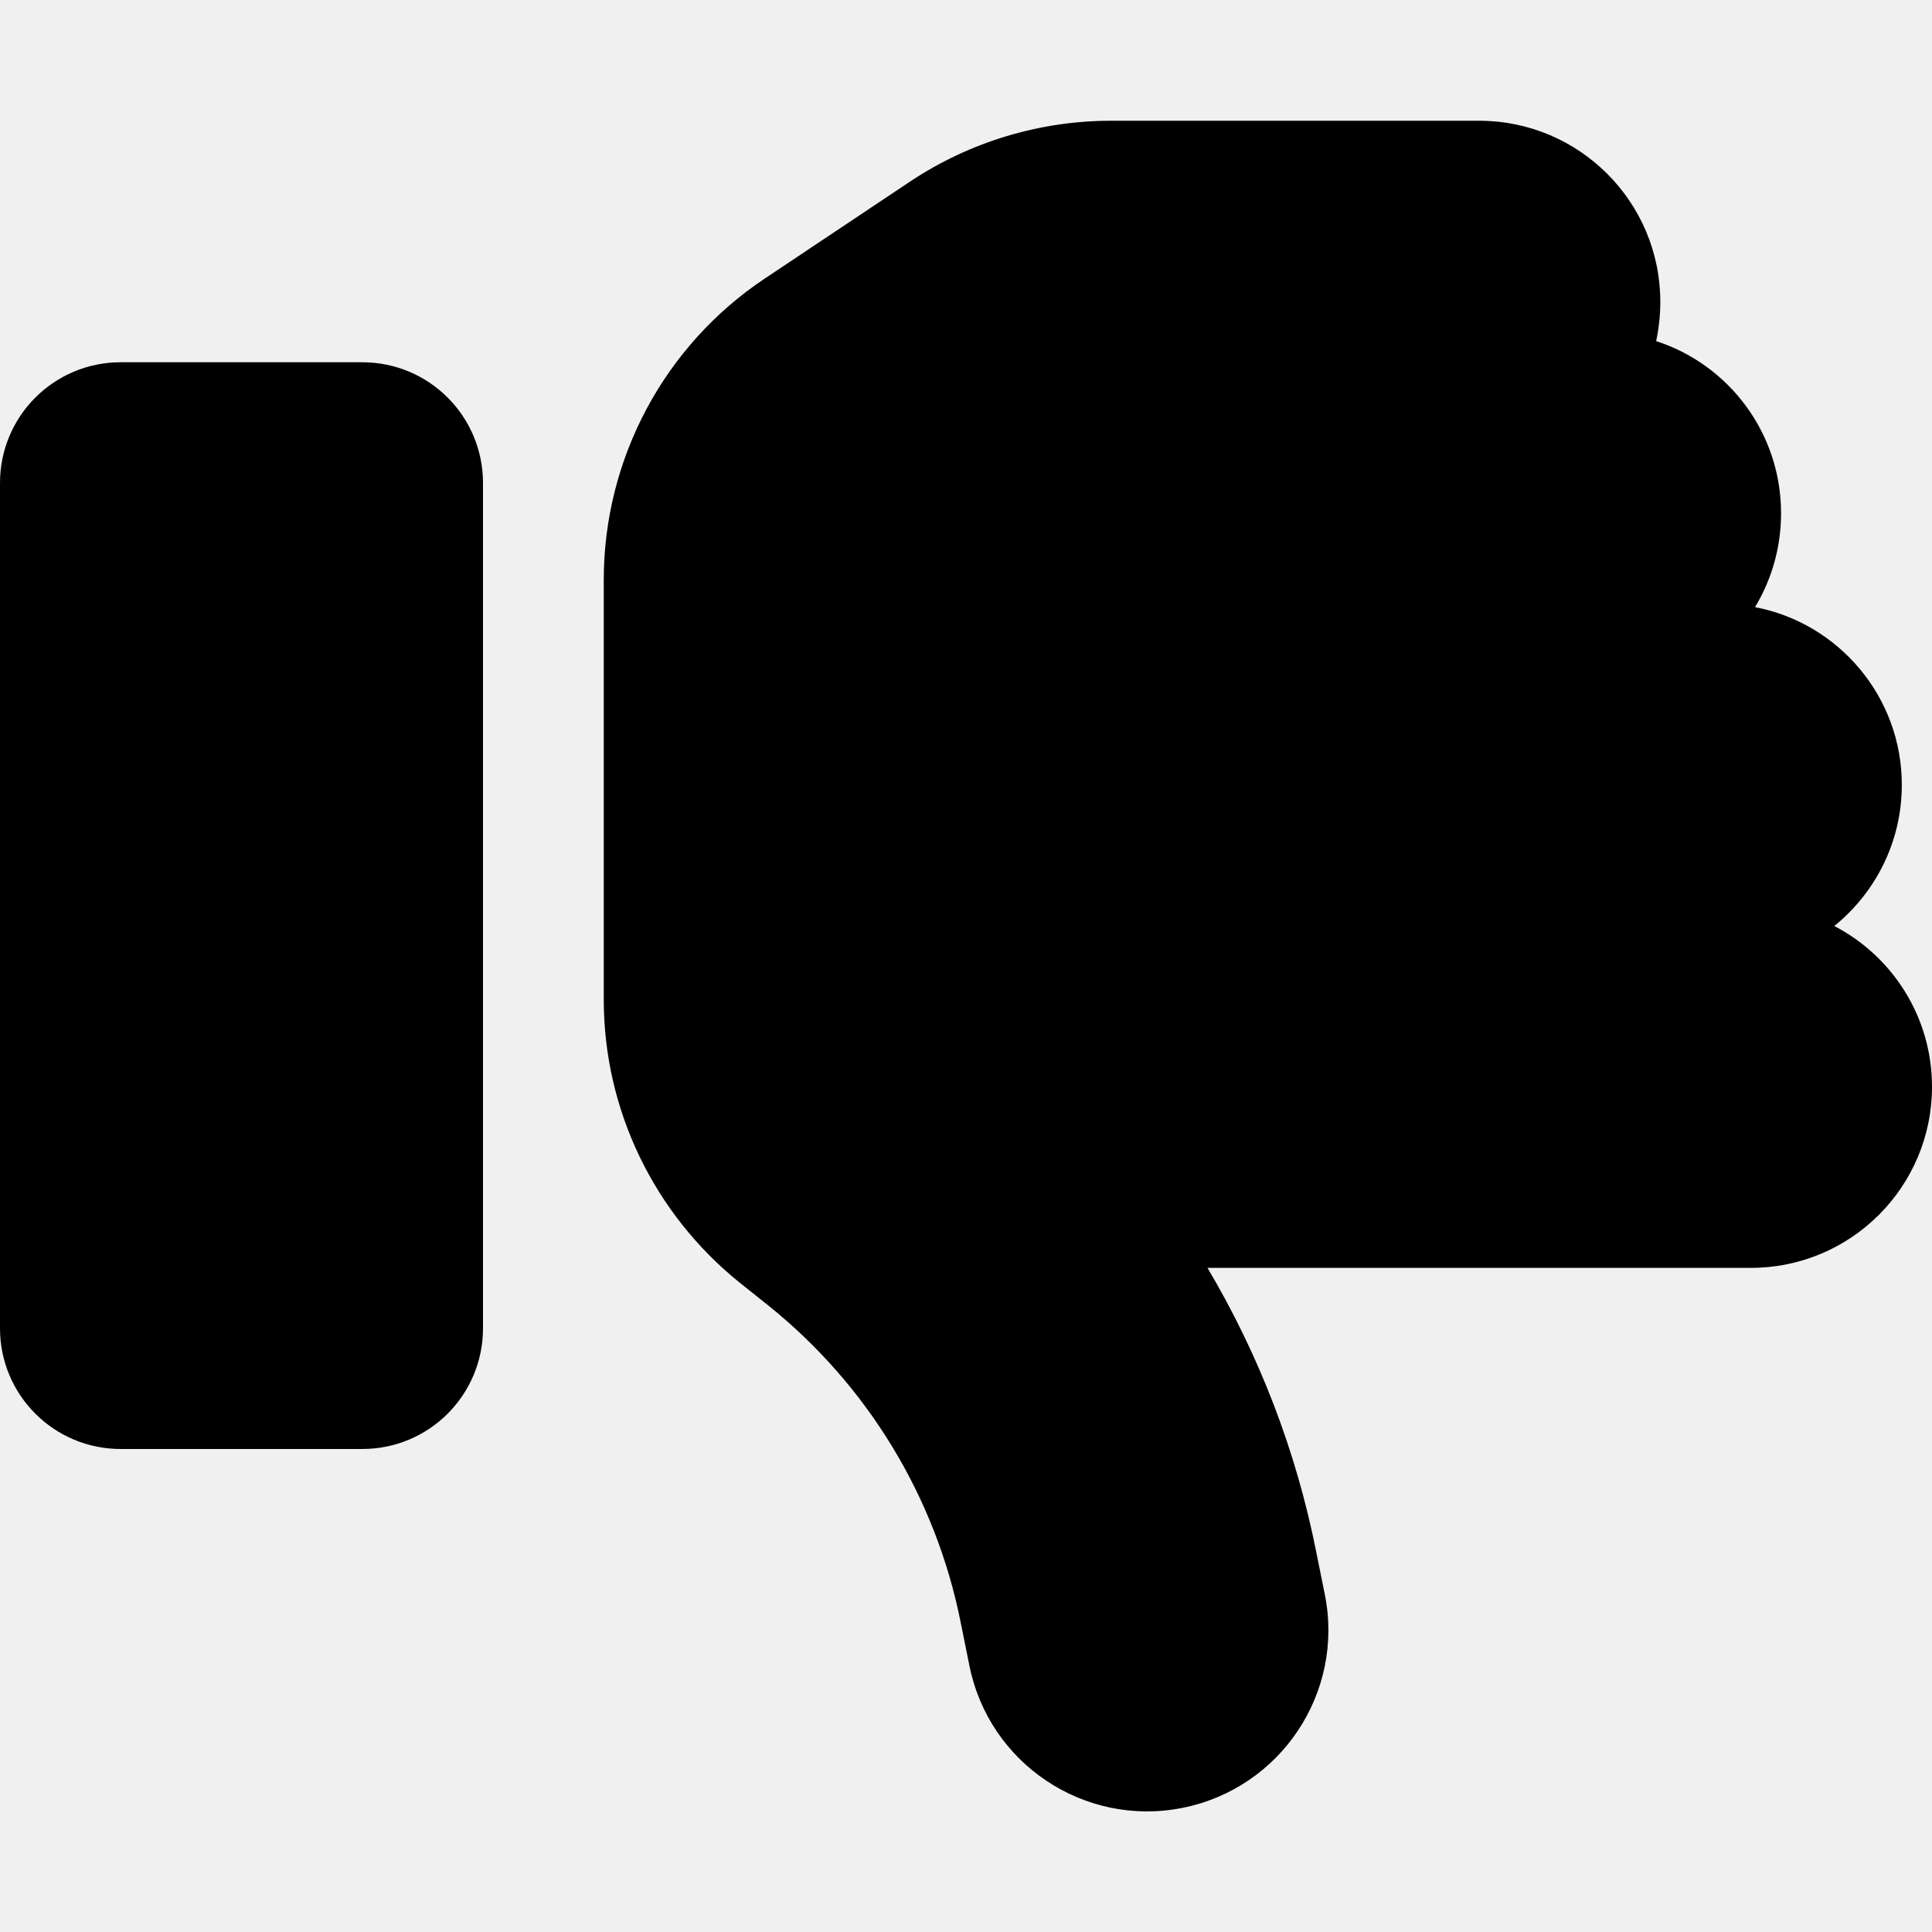
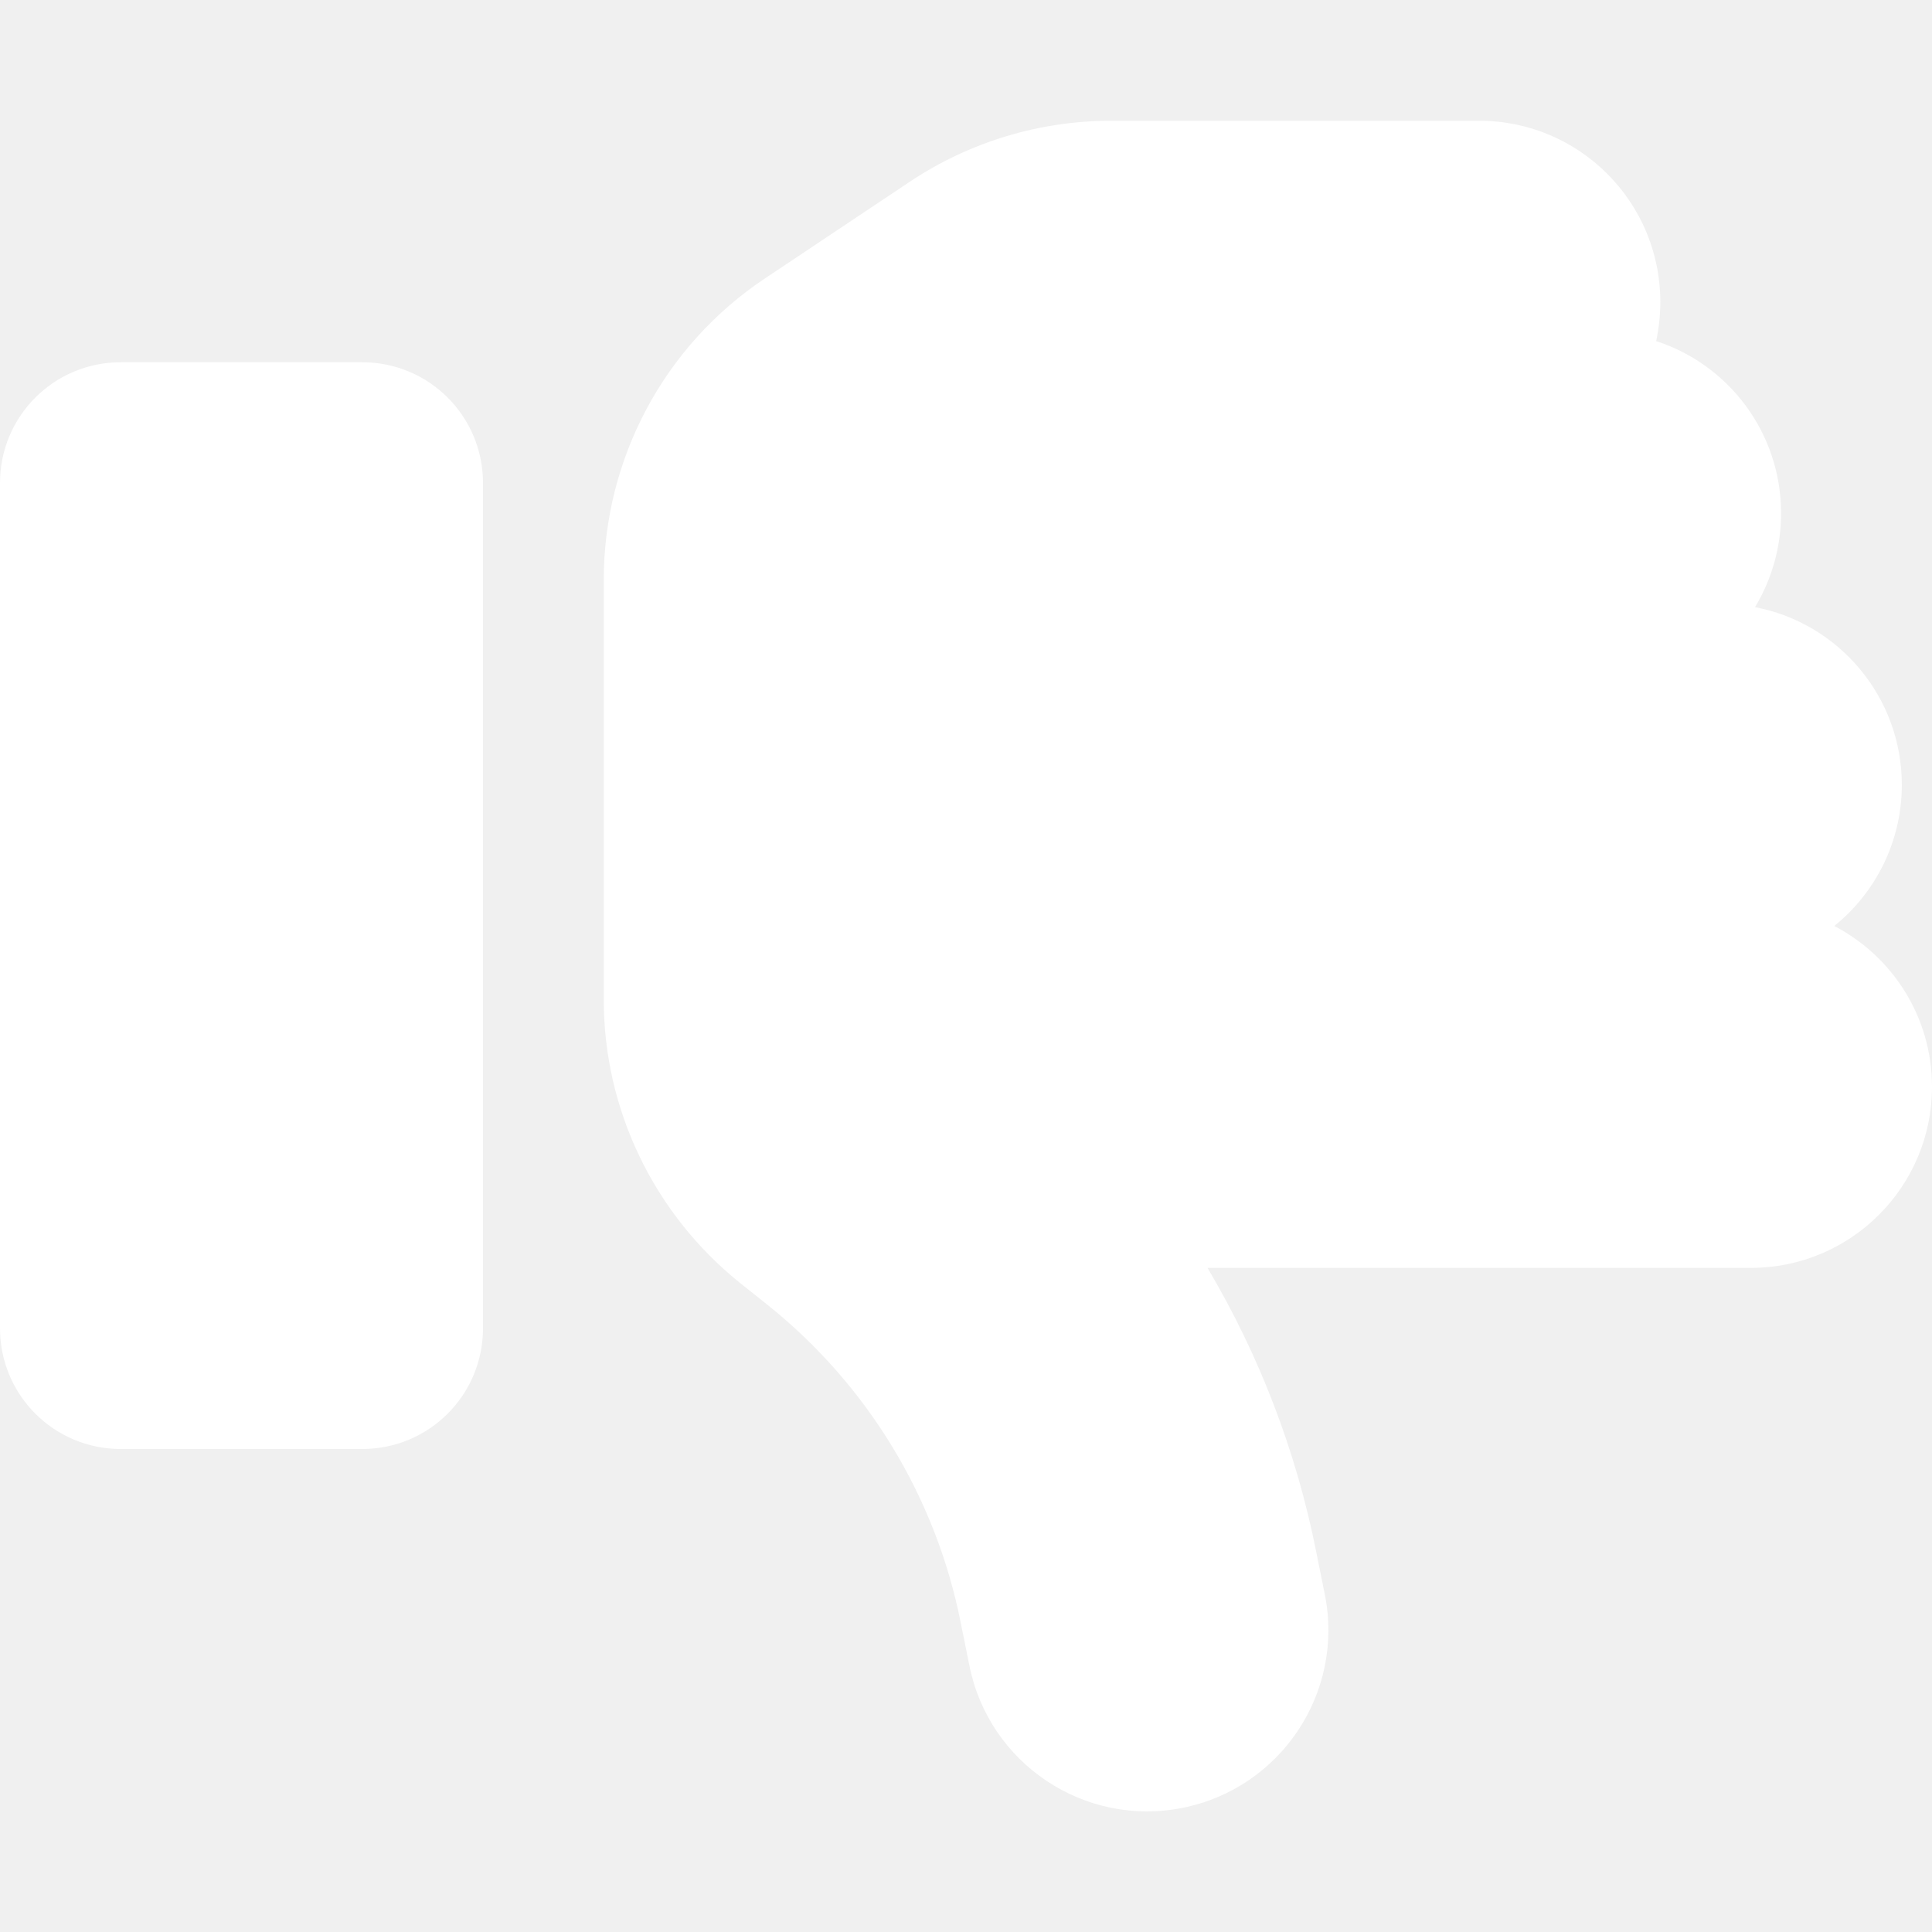
- <svg xmlns="http://www.w3.org/2000/svg" viewBox="0 0 512 512">
+ <svg xmlns="http://www.w3.org/2000/svg" fill="white" viewBox="0 0 512 512">
  <path d="M313.4 479.1c26-5.2 42.9-30.5 37.7-56.5l-2.3-11.4c-5.3-26.7-15.1-52.1-28.8-75.2H464c26.5 0 48-21.5 48-48c0-18.5-10.5-34.6-25.9-42.6C497 236.6 504 223.1 504 208c0-23.4-16.8-42.9-38.9-47.1c4.4-7.3 6.9-15.8 6.9-24.9c0-21.3-13.9-39.4-33.1-45.6c.7-3.3 1.1-6.8 1.1-10.4c0-26.5-21.5-48-48-48H294.5c-19 0-37.5 5.6-53.3 16.1L202.7 73.8C176 91.6 160 121.6 160 153.7V192v48 24.9c0 29.2 13.3 56.7 36 75l7.4 5.9c26.5 21.2 44.6 51 51.2 84.2l2.3 11.4c5.2 26 30.5 42.9 56.5 37.7zM32 384H96c17.7 0 32-14.3 32-32V128c0-17.7-14.3-32-32-32H32C14.3 96 0 110.3 0 128V352c0 17.7 14.3 32 32 32z" />
</svg>
